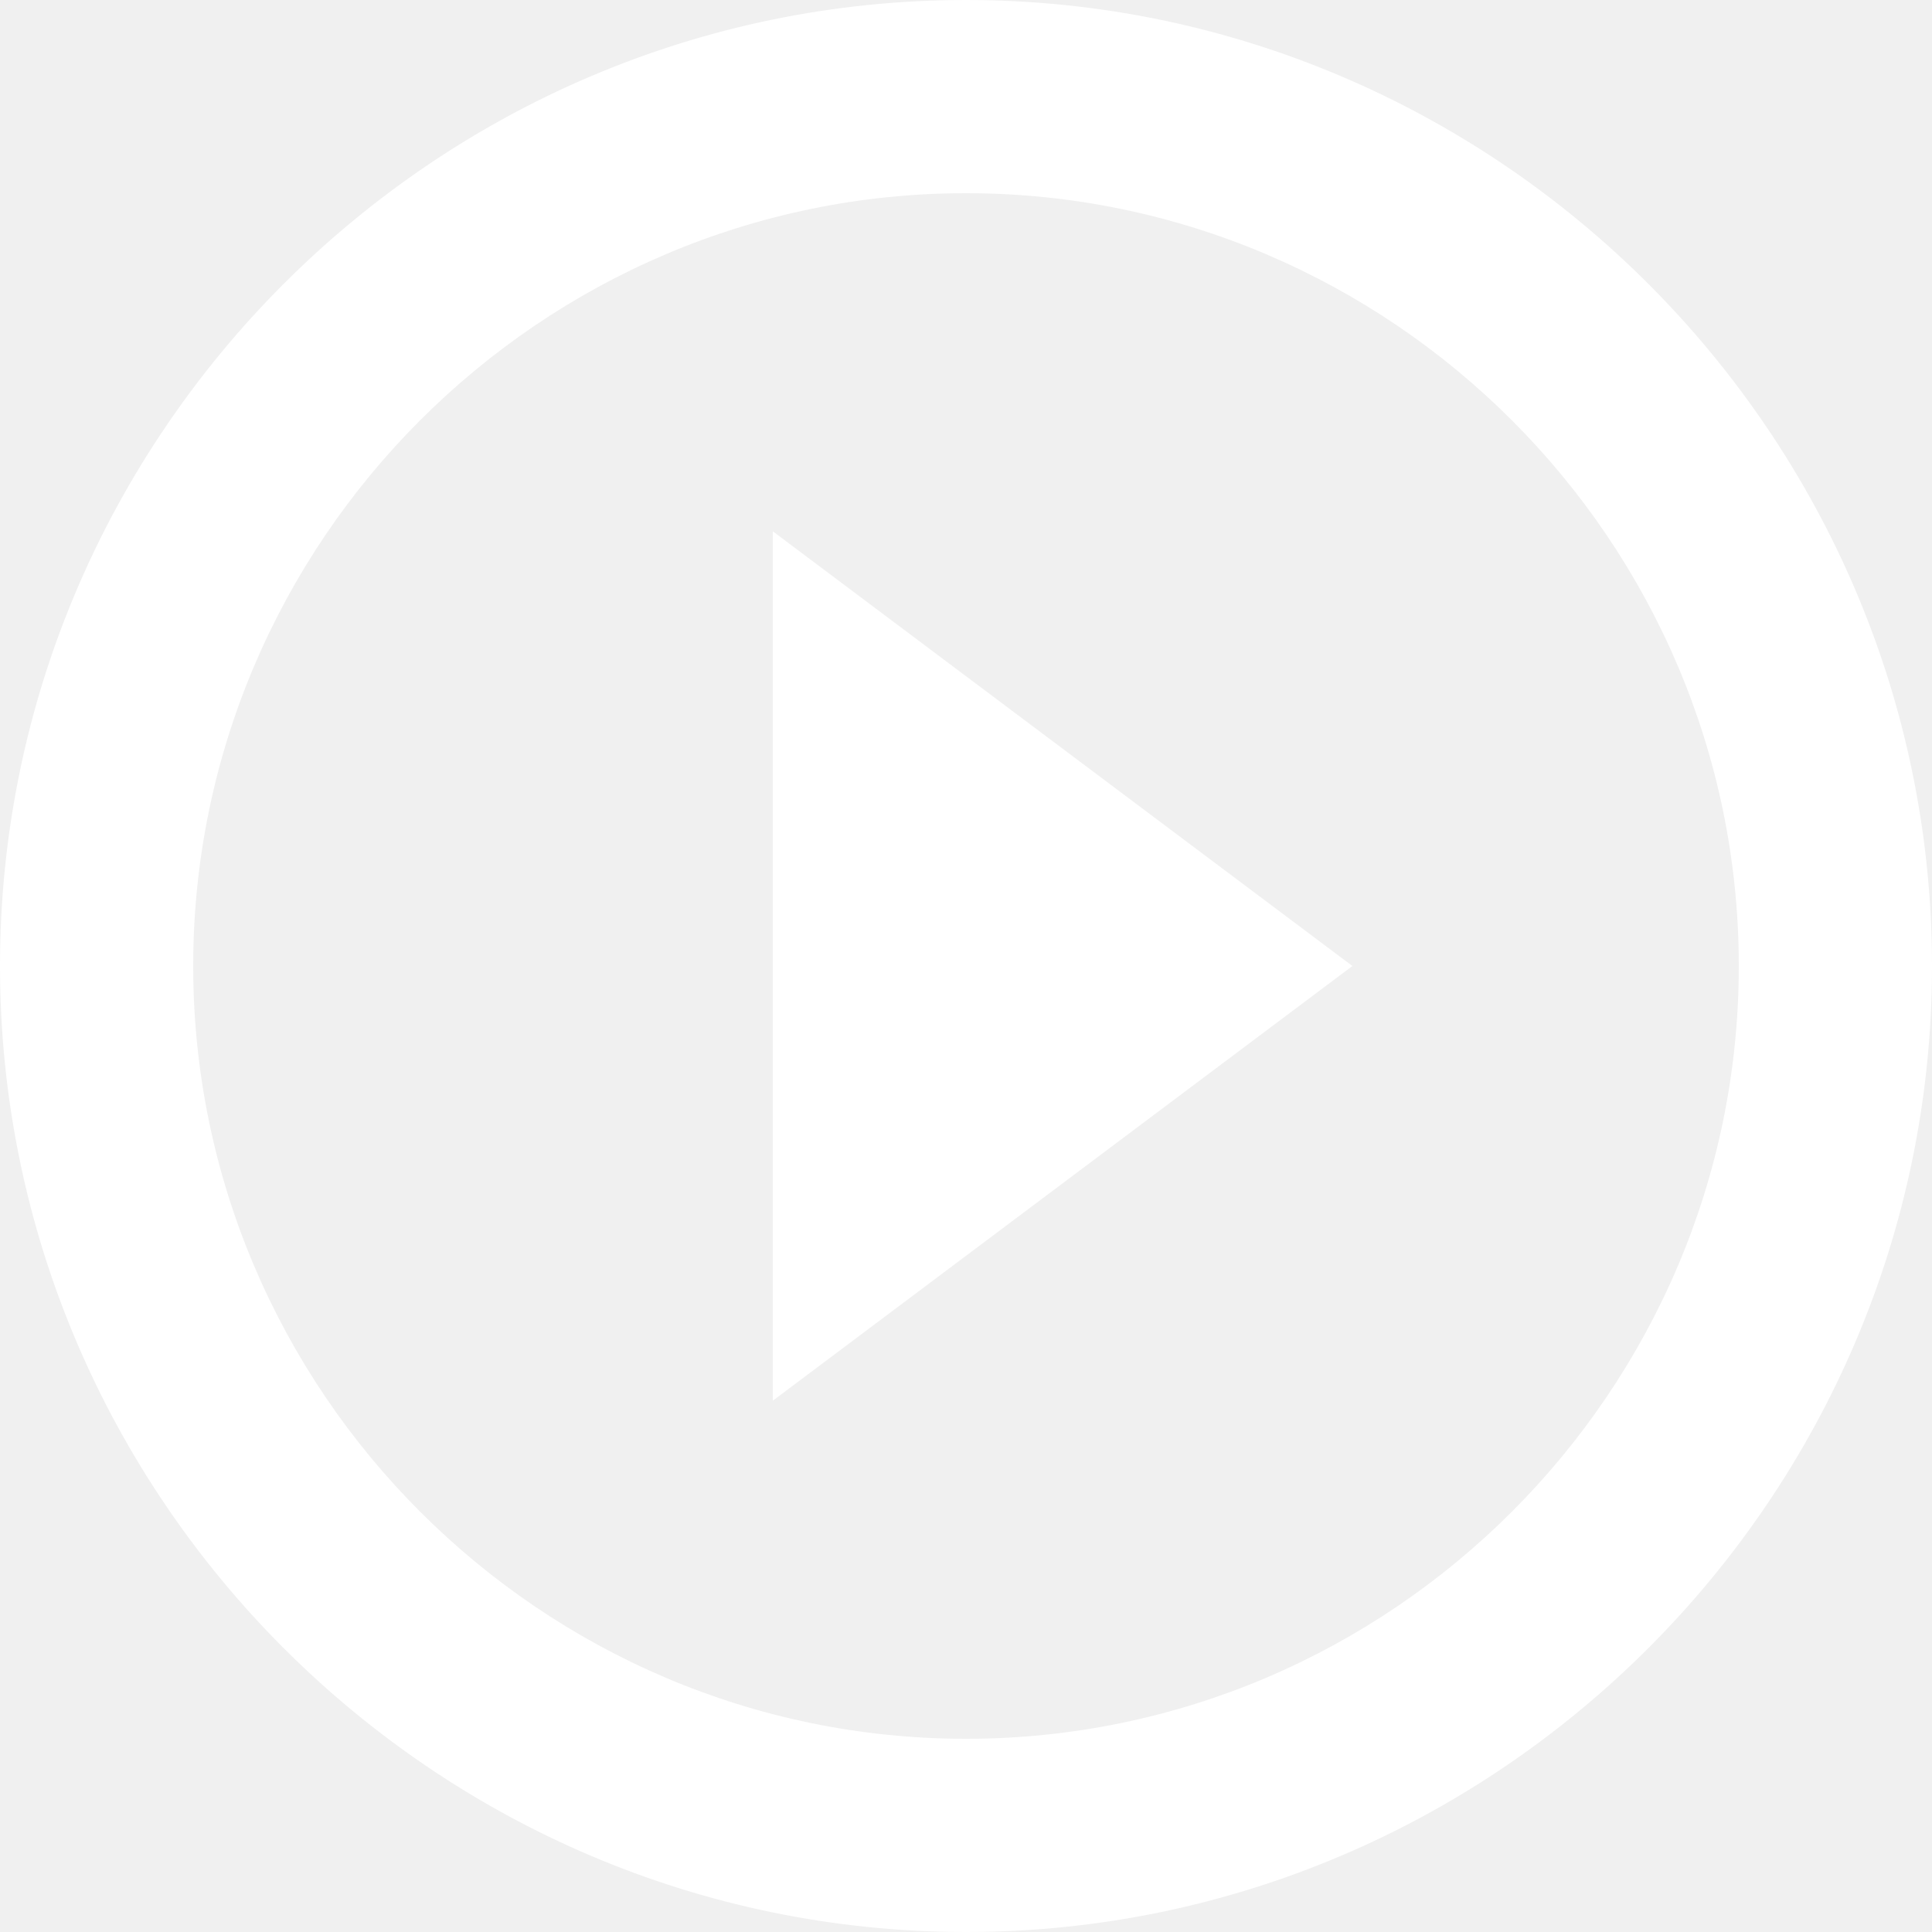
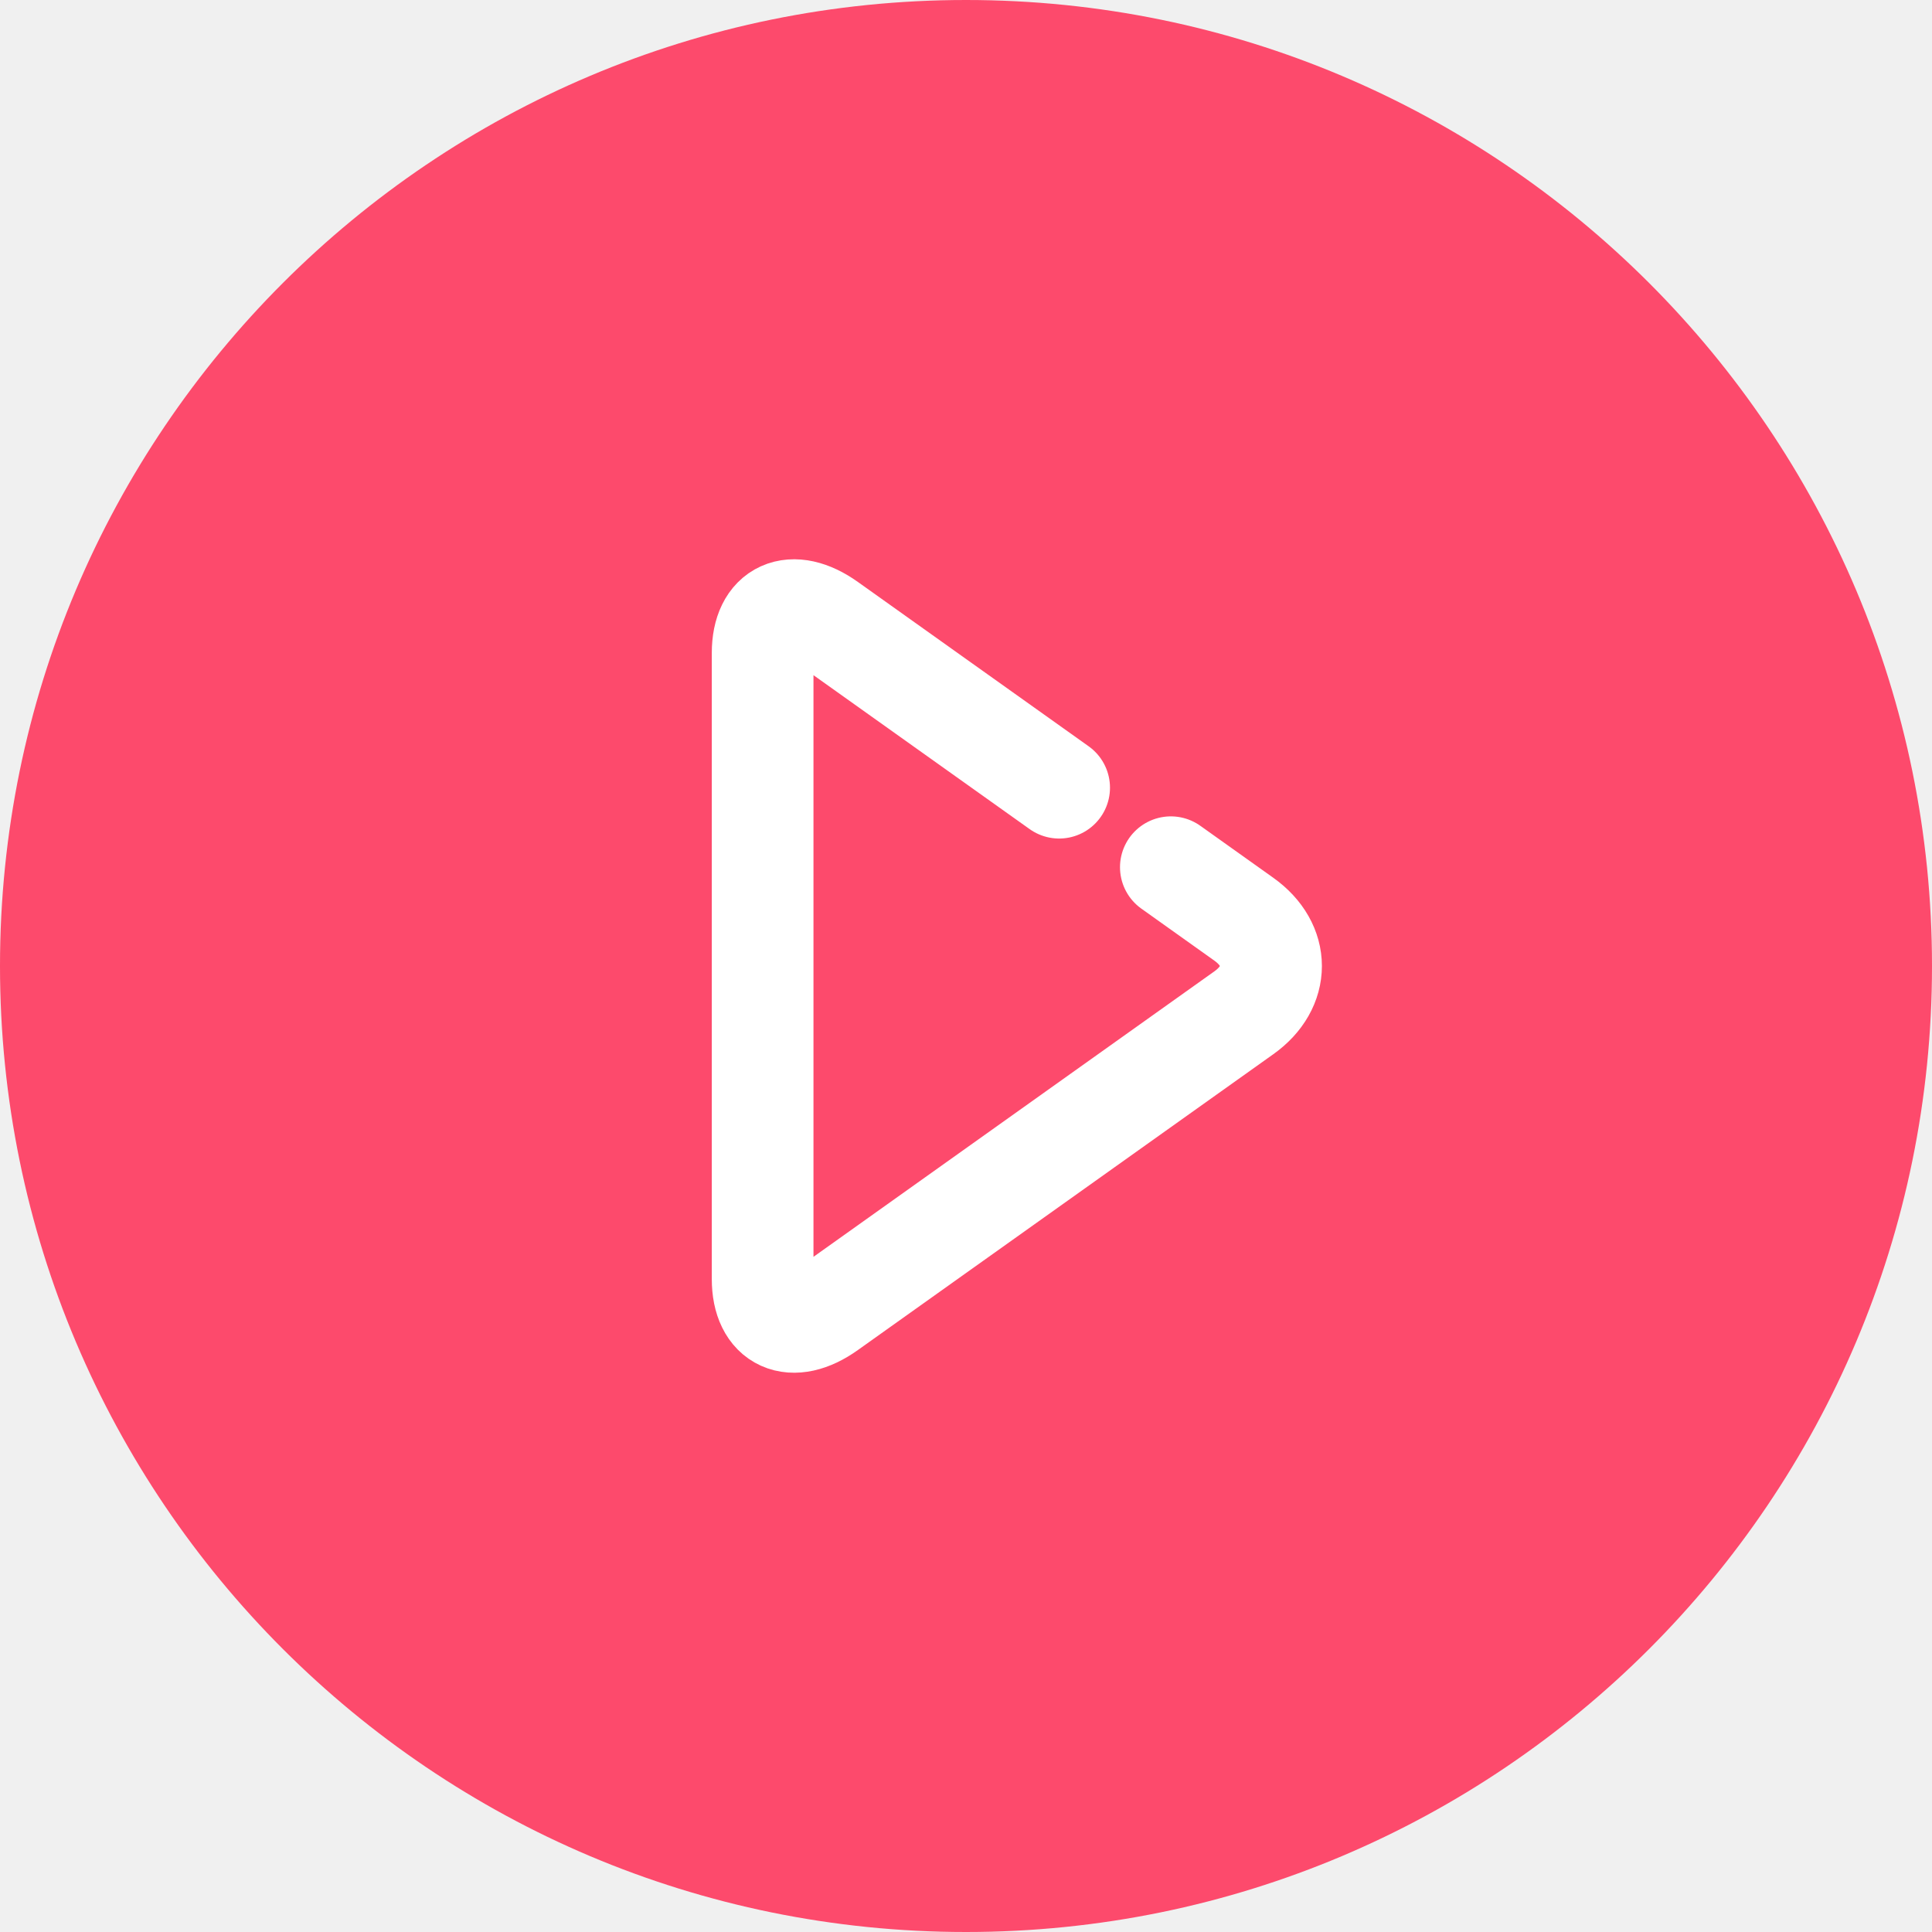
- <svg xmlns="http://www.w3.org/2000/svg" width="20px" height="20px" viewBox="0 0 20 20" version="1.1">
+ <svg xmlns="http://www.w3.org/2000/svg" width="38px" height="38px" viewBox="0 0 38 38" version="1.1">
  <defs />
-   <g id="Page-1" stroke="none" stroke-width="1" fill="none" fill-rule="evenodd">
-     <g id="Icons-AV" transform="translate(-168, -85)" fill="#FFFFFF">
-       <g id="play-circle-outline" transform="translate(168, 85)">
-         <path d="M8,14.5 L14,10 L8,5.5 L8,14.5 L8,14.5 Z M10,0 C4.5,0 0,4.5 0,10 C0,15.5 4.5,20 10,20 C15.5,20 20,15.5 20,10 C20,4.5 15.5,0 10,0 L10,0 Z M10,18 C5.6,18 2,14.4 2,10 C2,5.6 5.6,2 10,2 C14.4,2 18,5.6 18,10 C18,14.4 14.4,18 10,18 L10,18 Z" id="Shape" />
+   <g id="Playlist" stroke="none" stroke-width="1" fill="none" fill-rule="evenodd" transform="translate(-268, -156)">
+     <g id="playing" transform="translate(16, 103)">
+       <g id="play" transform="translate(252, 53)">
+         <circle id="Oval-7" fill="#FD4A6C" fill-rule="evenodd" cx="19" cy="19" r="19" />
+         <path d="M23.029,17.057 C23.507,17.398 24.465,18.08 24.465,18.08 L24.465,18.08 C25.178,18.588 25.179,19.412 24.465,19.92 L16.292,25.74 C15.579,26.249 15,25.988 15,25.157 L15,12.843 C15,12.013 15.578,11.751 16.292,12.26 L20.832,15.493" id="Triangle" stroke="#FFFFFF" stroke-width="2" stroke-linecap="round" />
      </g>
    </g>
  </g>
</svg>
